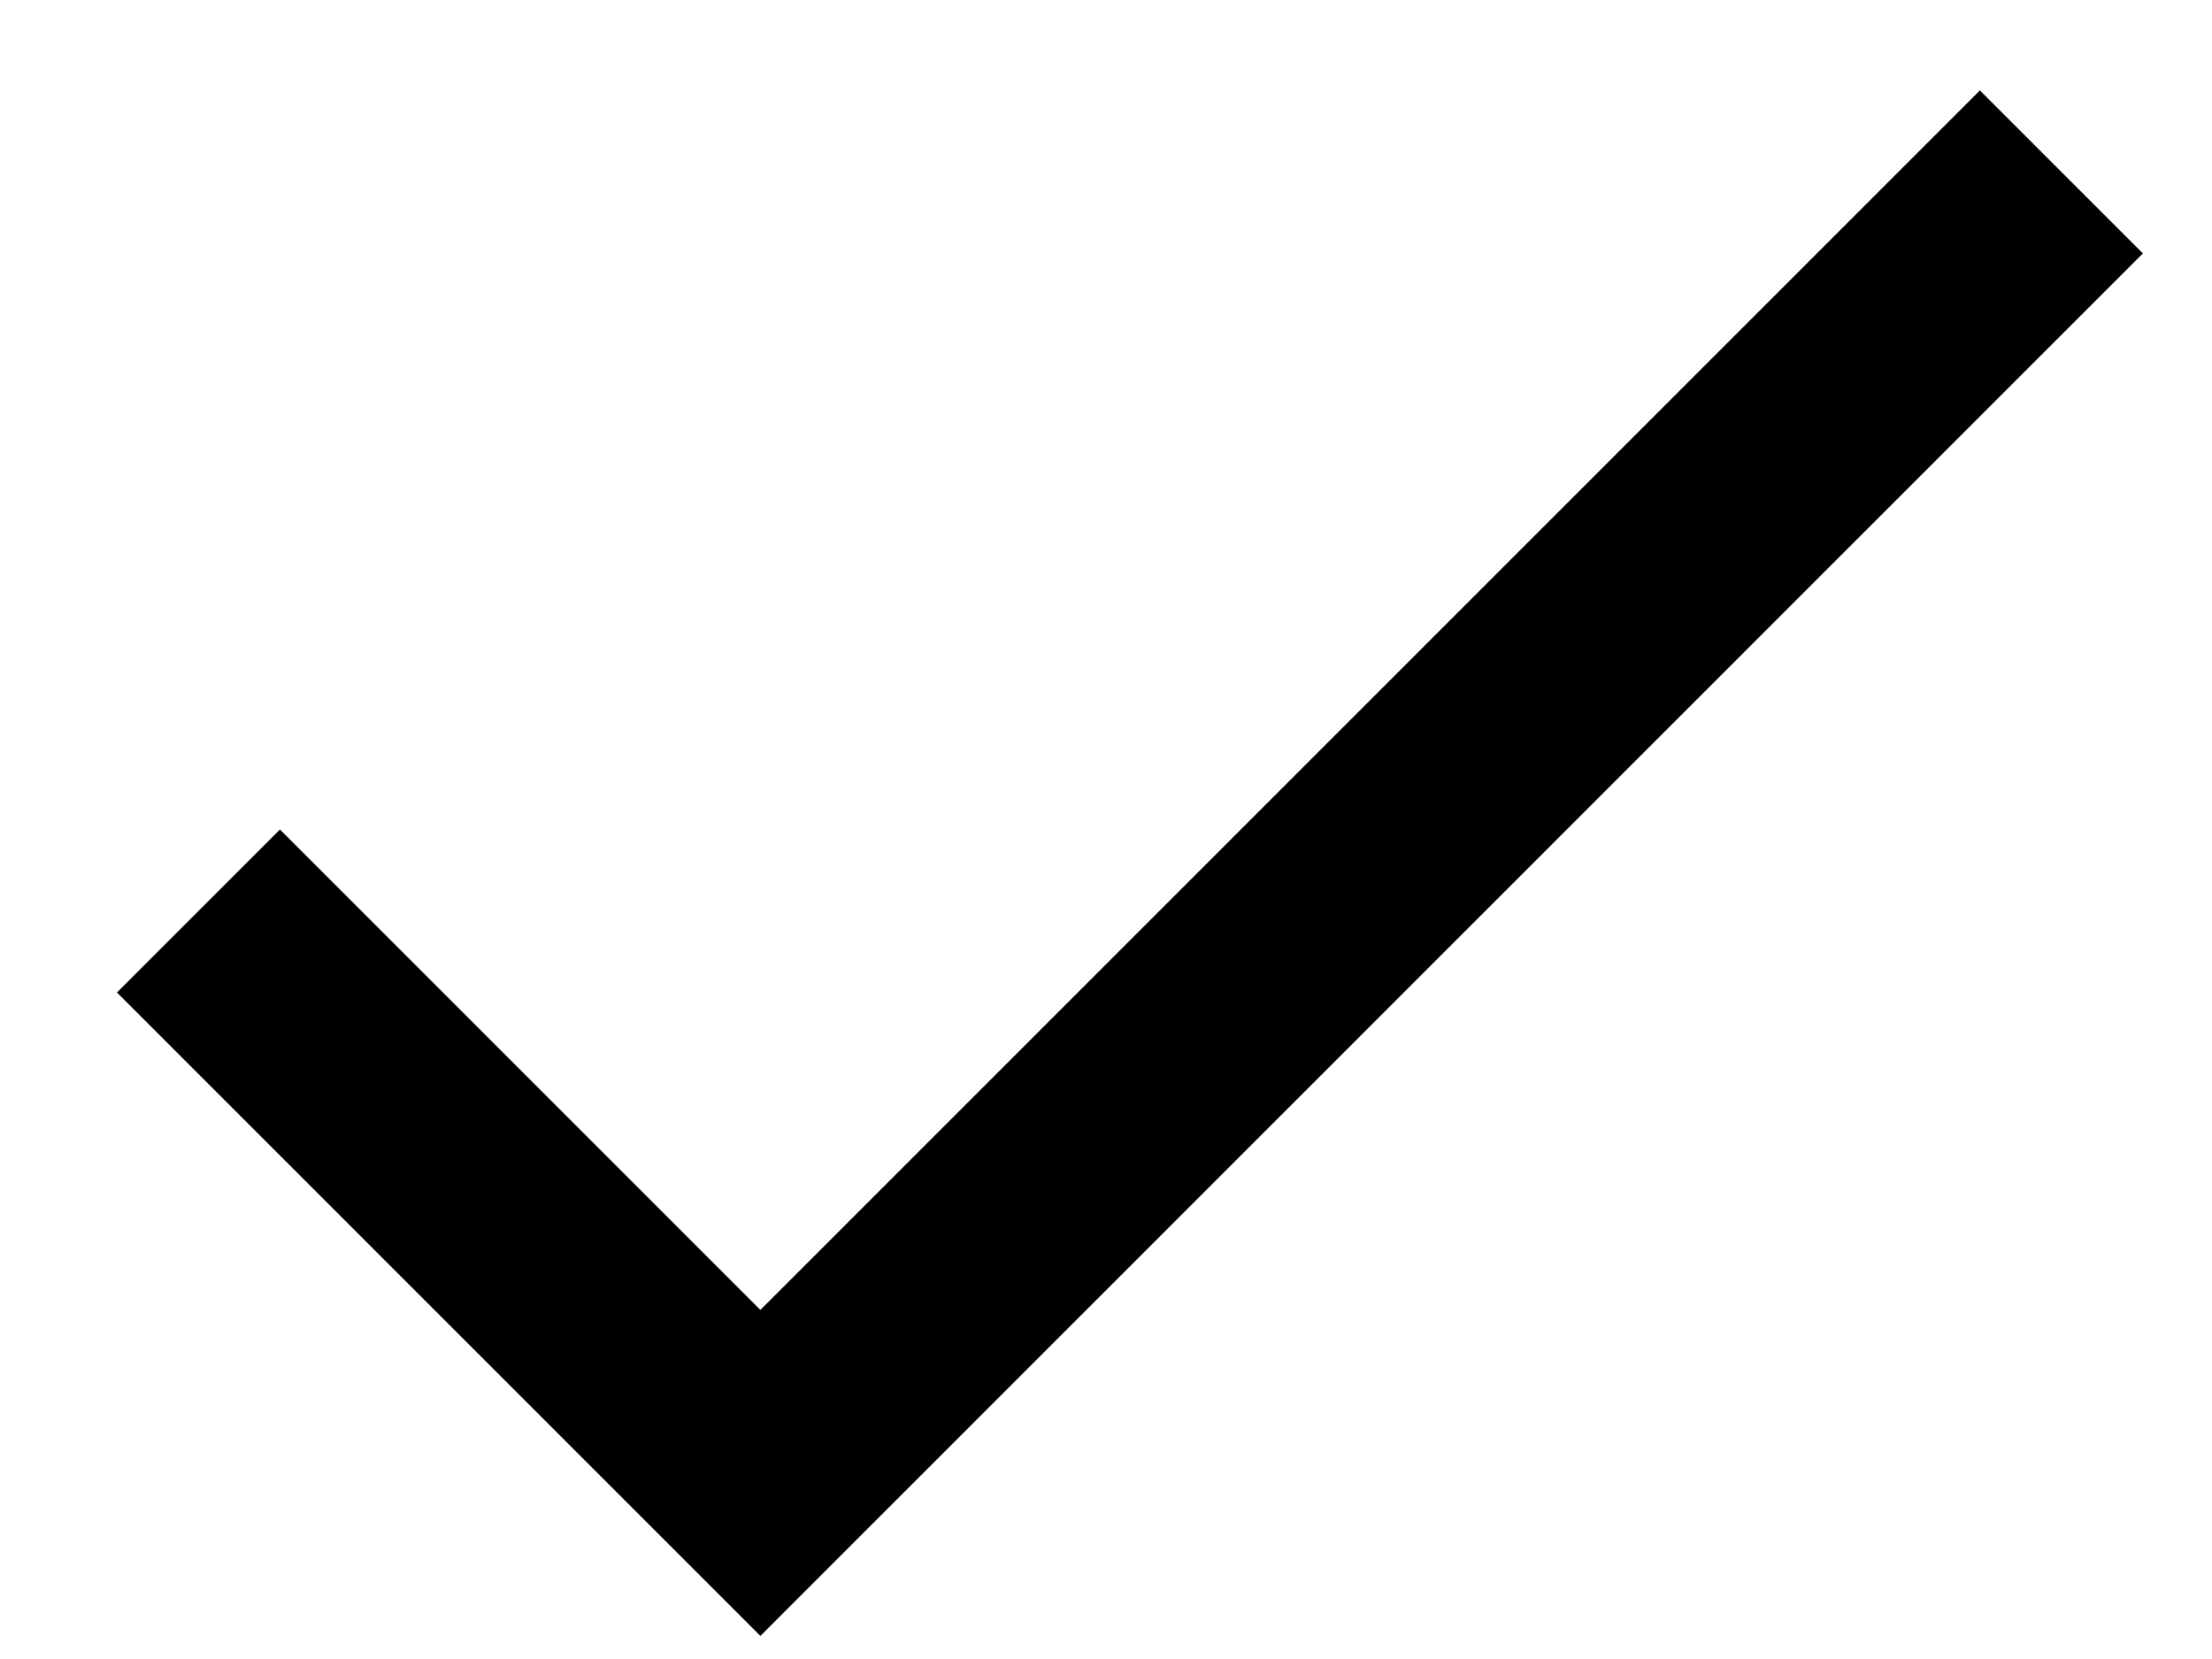
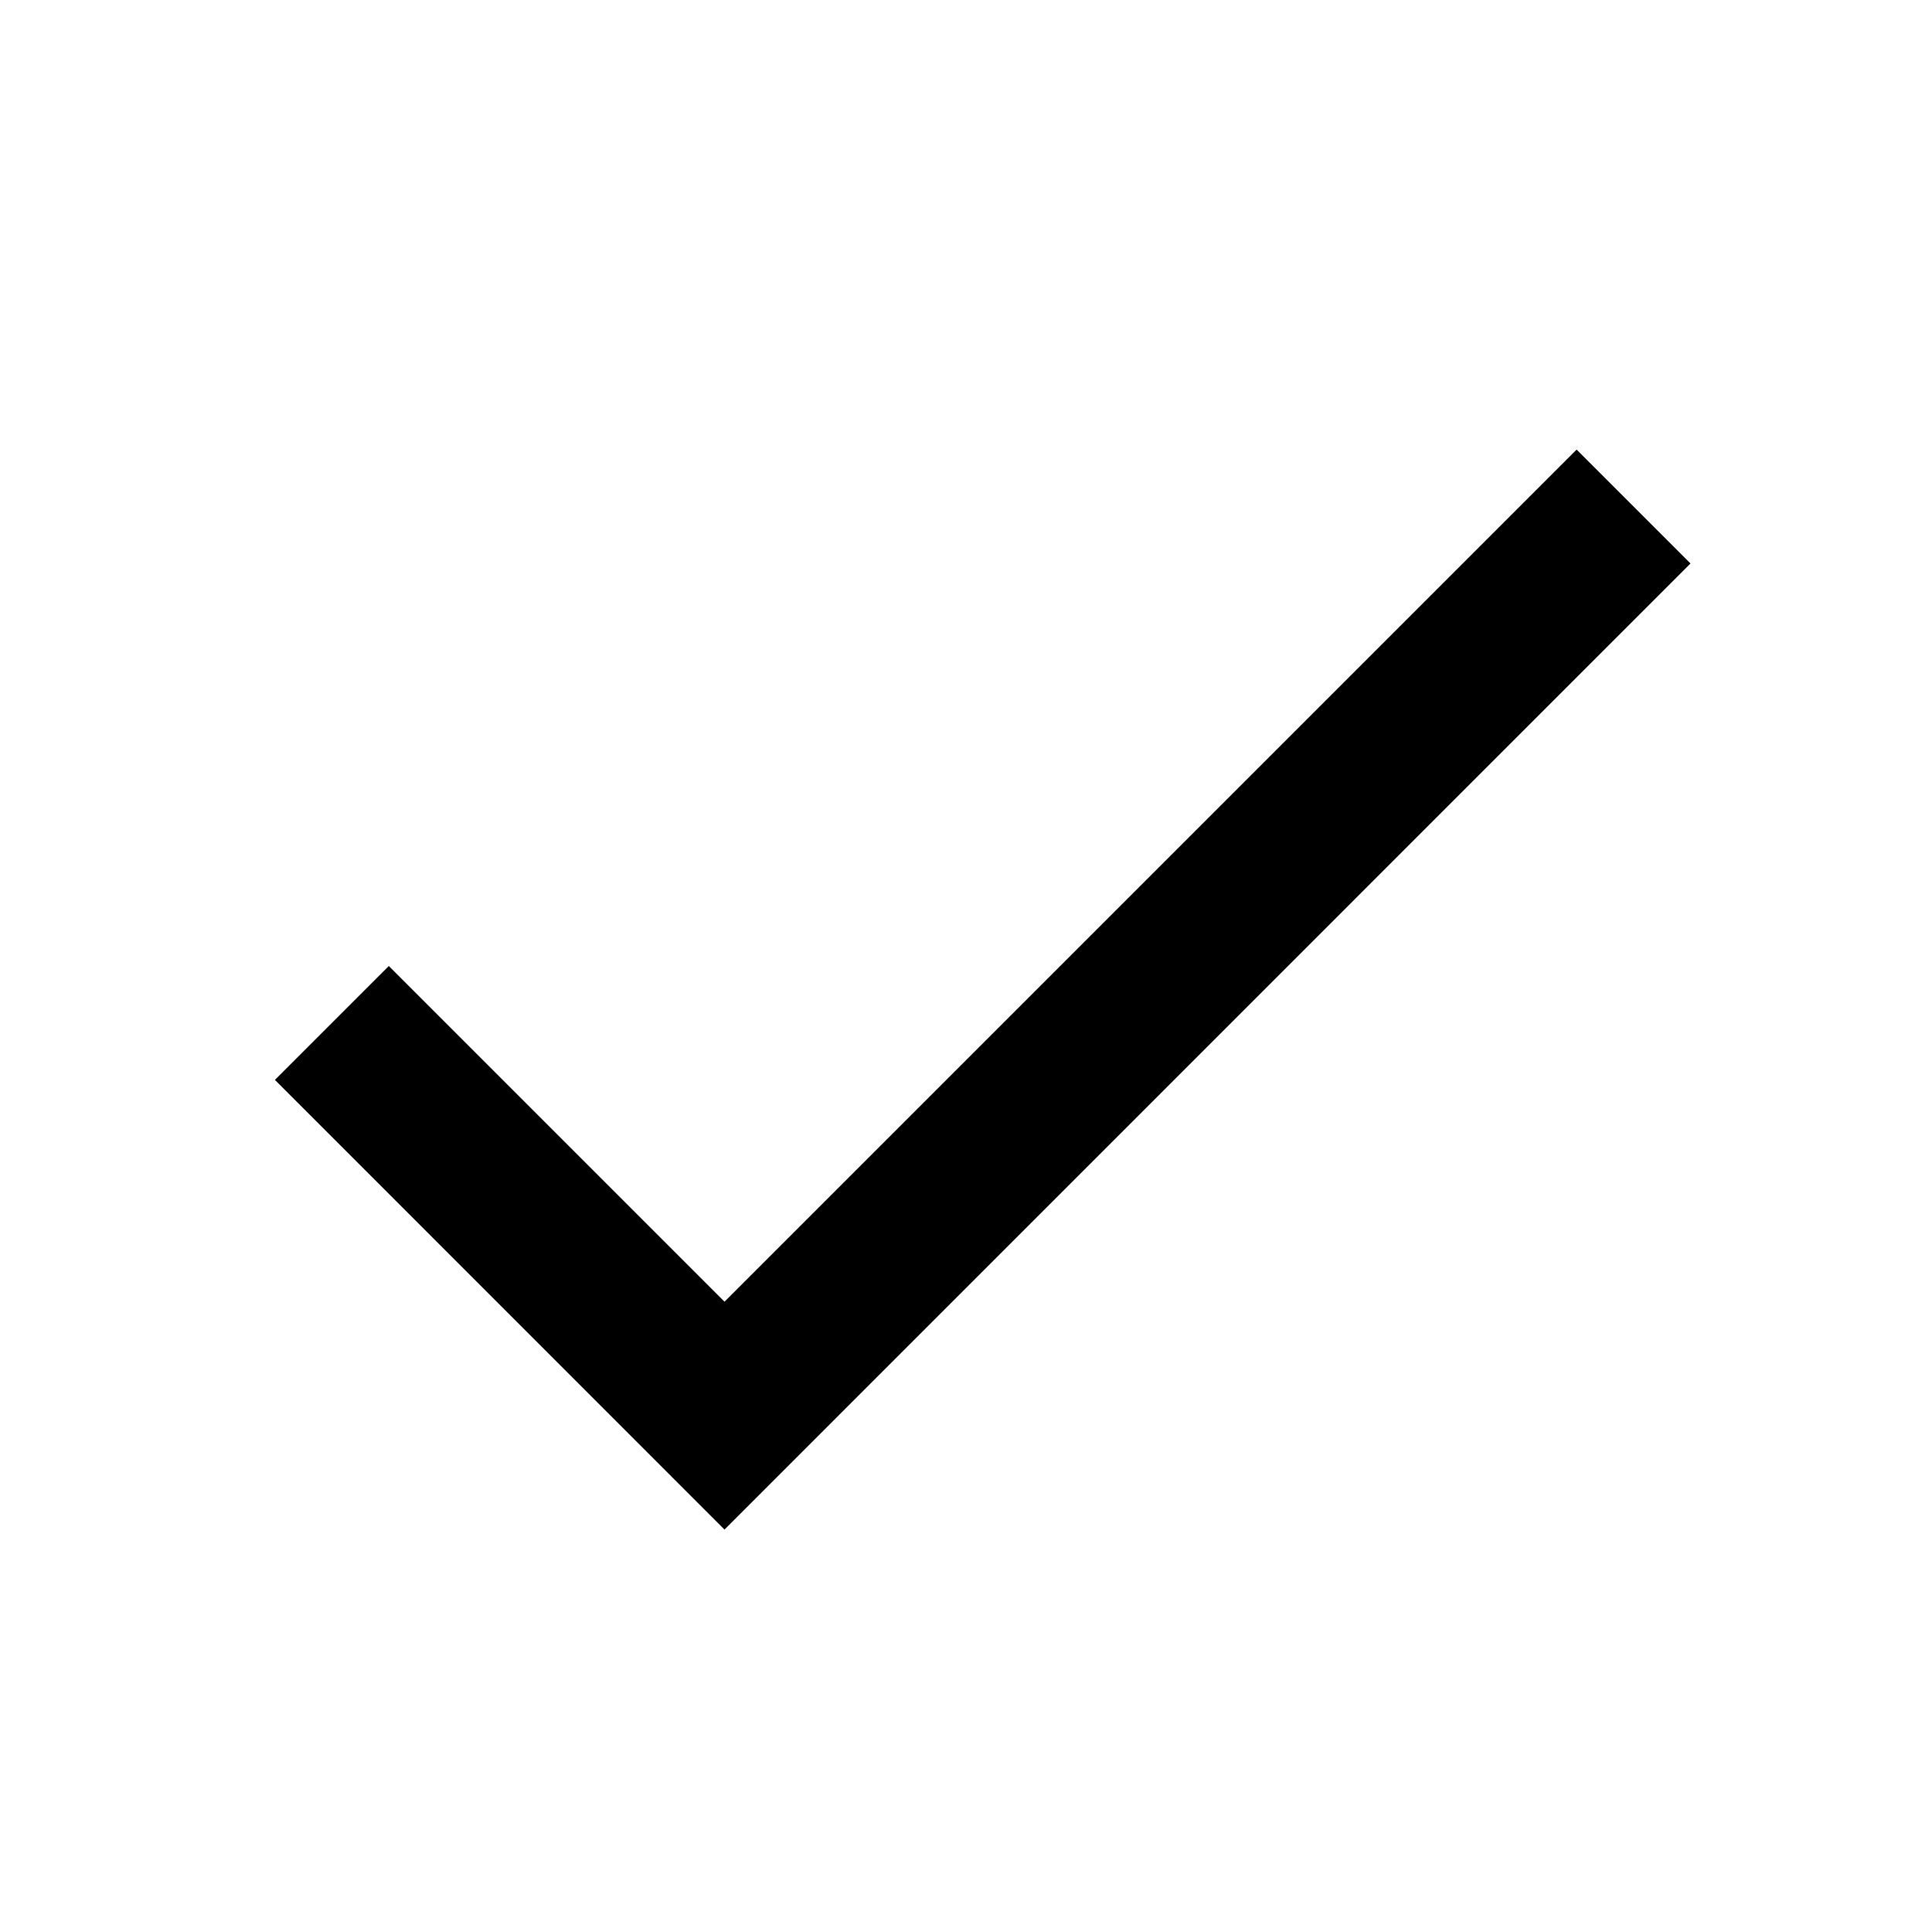
- <svg xmlns="http://www.w3.org/2000/svg" width="16" height="12" viewBox="0 0 16 12" fill="none">
-   <path d="M5.5 9.475L2.025 6L0.846 7.179L5.5 11.833L15.5 1.833L14.321 0.654L5.5 9.475Z" fill="currentColor" />
+ <svg xmlns="http://www.w3.org/2000/svg" width="20" height="20" viewBox="0 0 20 20" fill="currentColor">
+   <path d="M7.5 13.475L4.025 10L2.846 11.179L7.5 15.834L17.5 5.833L16.321 4.654L7.5 13.475Z" />
</svg>
